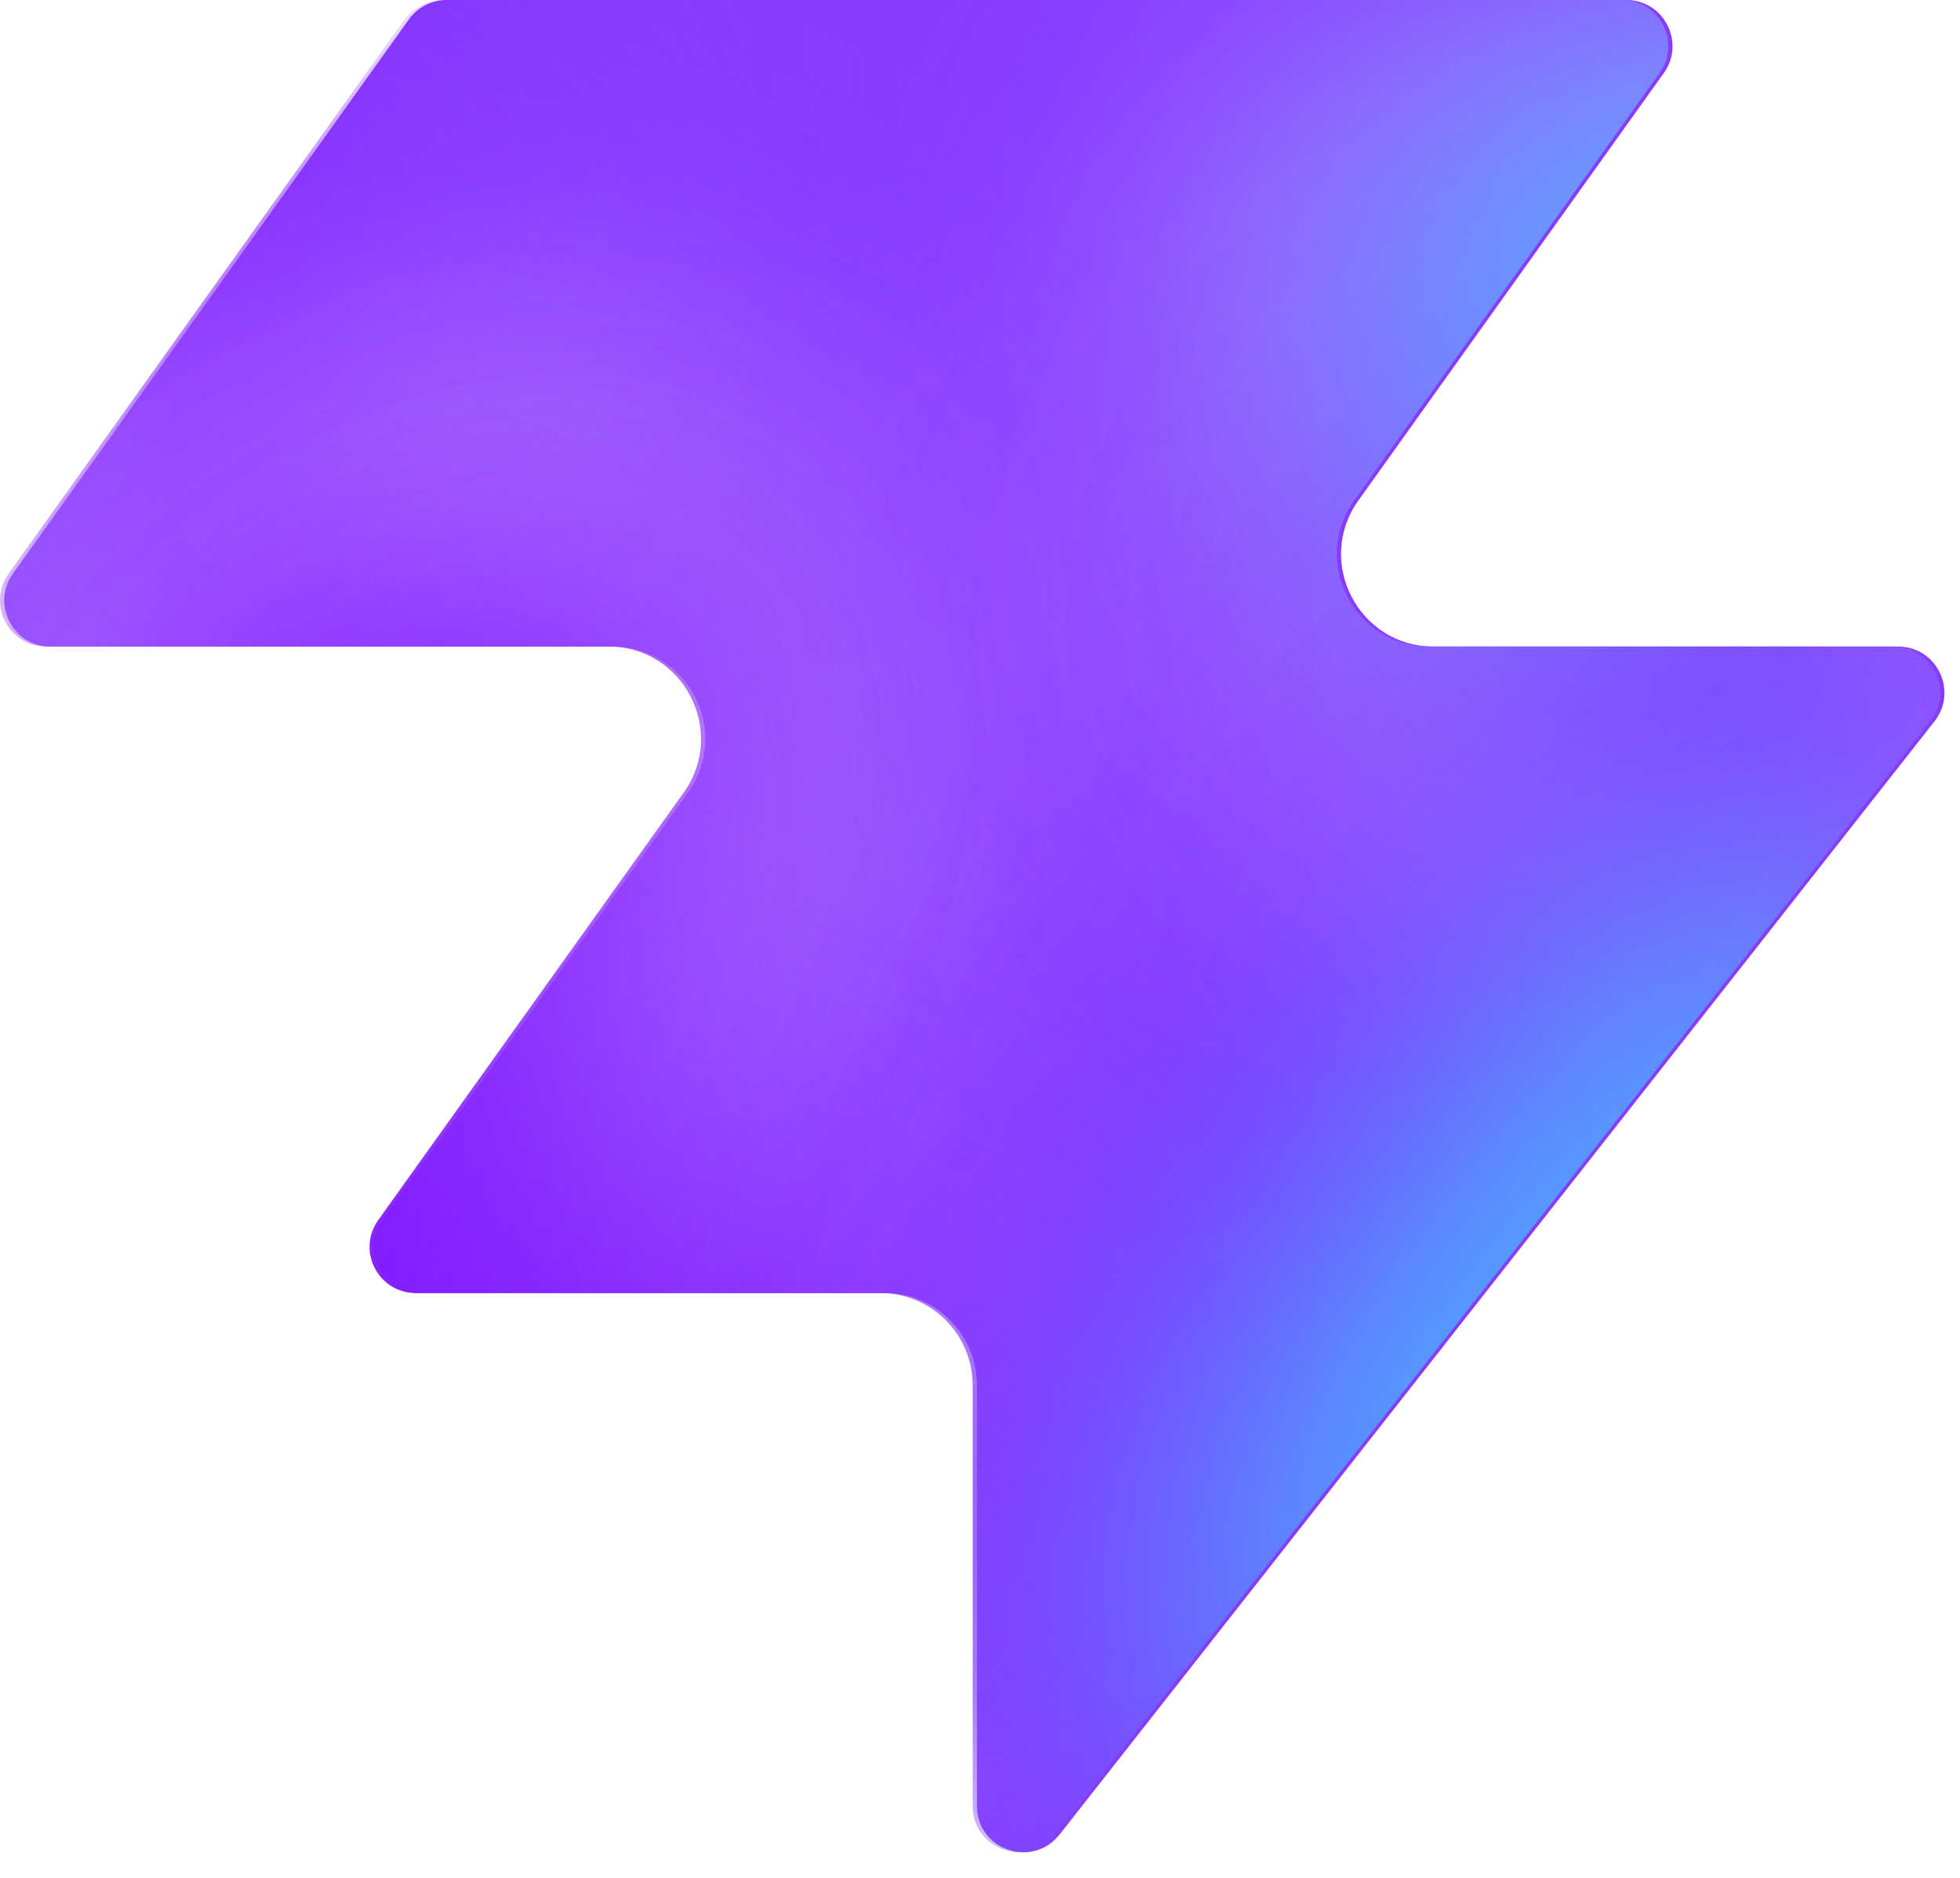
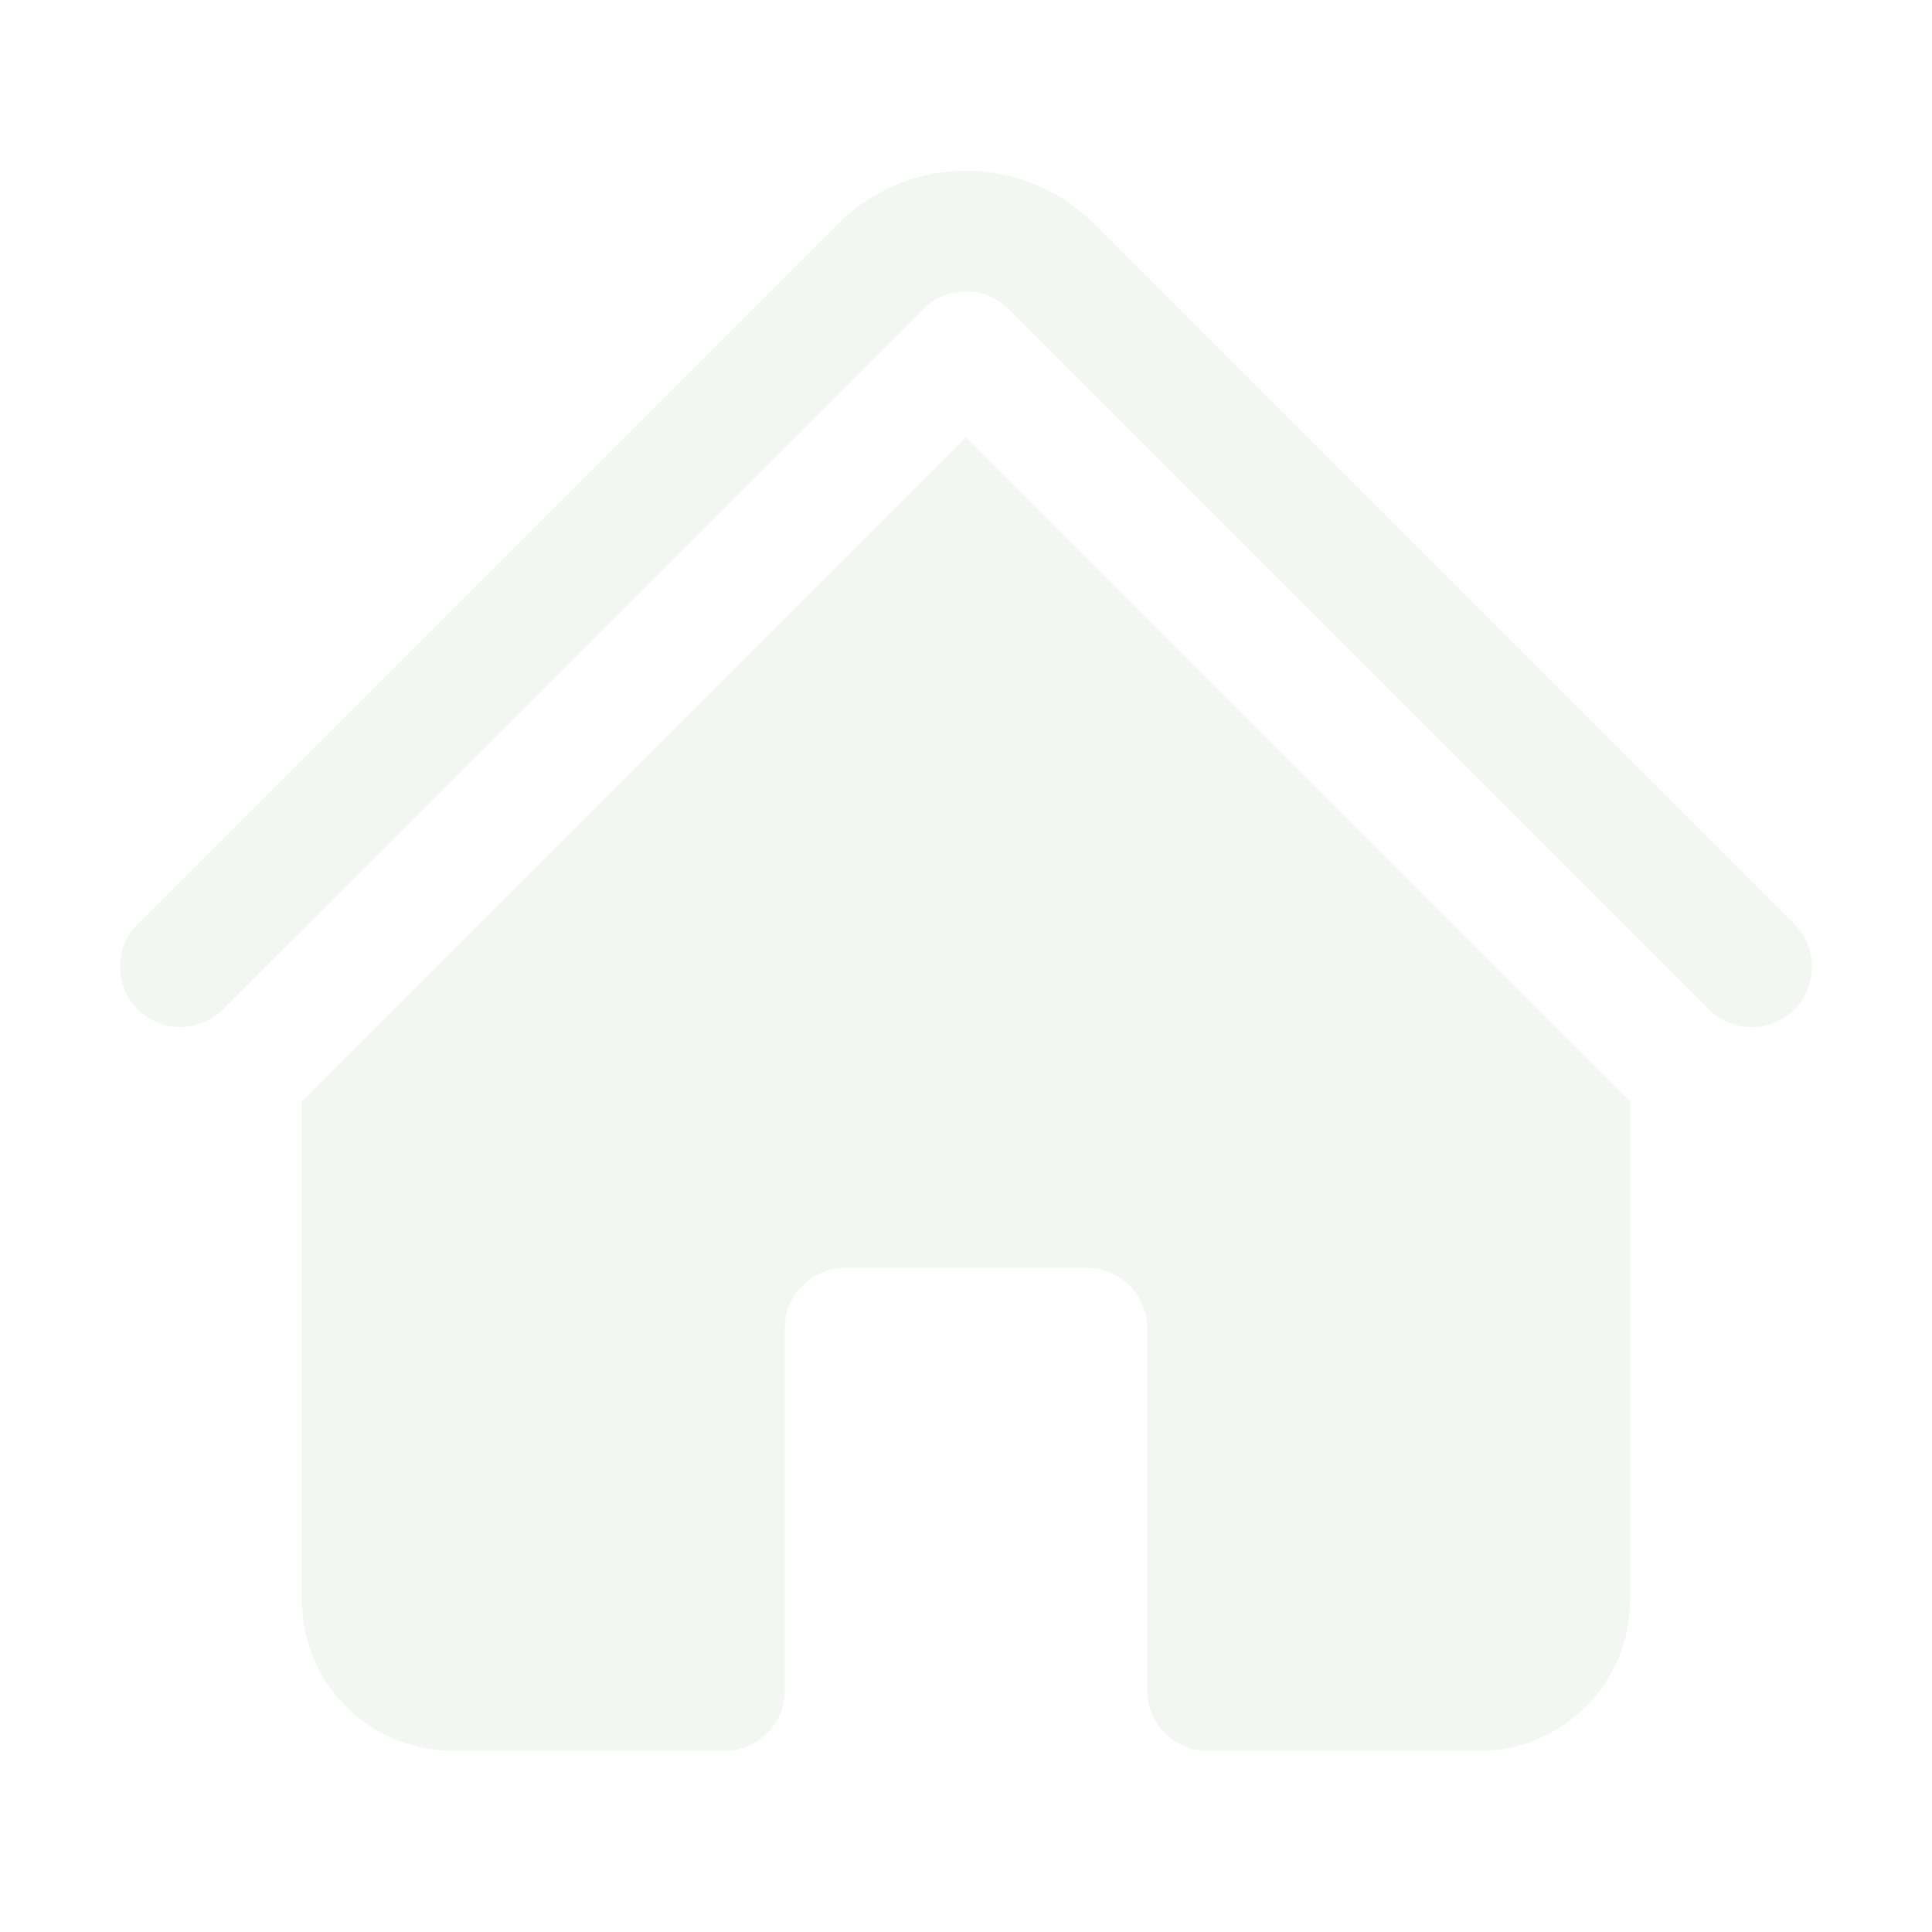
- <svg xmlns="http://www.w3.org/2000/svg" width="48" height="46" fill="none" viewBox="0 0 48 46">
-   <path fill="#863bff" d="M25.946 44.938c-.664.845-2.021.375-2.021-.698V33.937a2.26 2.26 0 0 0-2.262-2.262H10.287c-.92 0-1.456-1.04-.92-1.788l7.48-10.471c1.07-1.497 0-3.578-1.842-3.578H1.237c-.92 0-1.456-1.04-.92-1.788L10.013.474c.214-.297.556-.474.92-.474h28.894c.92 0 1.456 1.04.92 1.788l-7.48 10.471c-1.07 1.498 0 3.579 1.842 3.579h11.377c.943 0 1.473 1.088.89 1.83L25.947 44.94z" style="fill:#863bff;fill:color(display-p3 .525 .23 1);fill-opacity:1" />
-   <mask id="a" width="48" height="46" x="0" y="0" maskUnits="userSpaceOnUse" style="mask-type:alpha">
-     <path fill="#000" d="M25.842 44.938c-.664.844-2.021.375-2.021-.698V33.937a2.26 2.26 0 0 0-2.262-2.262H10.183c-.92 0-1.456-1.04-.92-1.788l7.48-10.471c1.07-1.498 0-3.579-1.842-3.579H1.133c-.92 0-1.456-1.04-.92-1.787L9.91.473c.214-.297.556-.474.92-.474h28.894c.92 0 1.456 1.04.92 1.788l-7.48 10.471c-1.07 1.498 0 3.578 1.842 3.578h11.377c.943 0 1.473 1.088.89 1.832L25.843 44.94z" style="fill:#000;fill-opacity:1" />
-   </mask>
-   <g mask="url(#a)">
-     <g filter="url(#b)">
-       <ellipse cx="5.508" cy="14.704" fill="#ede6ff" rx="5.508" ry="14.704" style="fill:#ede6ff;fill:color(display-p3 .927 .903 1);fill-opacity:1" transform="matrix(.00324 1 1 -.00324 -4.47 31.516)" />
-     </g>
-     <g filter="url(#c)">
-       <ellipse cx="10.399" cy="29.851" fill="#ede6ff" rx="10.399" ry="29.851" style="fill:#ede6ff;fill:color(display-p3 .927 .903 1);fill-opacity:1" transform="matrix(.00324 1 1 -.00324 -39.328 7.883)" />
-     </g>
-     <g filter="url(#d)">
-       <ellipse cx="5.508" cy="30.487" fill="#7e14ff" rx="5.508" ry="30.487" style="fill:#7e14ff;fill:color(display-p3 .492 .077 1);fill-opacity:1" transform="rotate(89.814 -25.913 -14.639)scale(1 -1)" />
-     </g>
-     <g filter="url(#e)">
-       <ellipse cx="5.508" cy="30.599" fill="#7e14ff" rx="5.508" ry="30.599" style="fill:#7e14ff;fill:color(display-p3 .492 .077 1);fill-opacity:1" transform="rotate(89.814 -32.644 -3.334)scale(1 -1)" />
-     </g>
-     <g filter="url(#f)">
-       <ellipse cx="5.508" cy="30.599" fill="#7e14ff" rx="5.508" ry="30.599" style="fill:#7e14ff;fill:color(display-p3 .492 .077 1);fill-opacity:1" transform="matrix(.00324 1 1 -.00324 -34.34 30.47)" />
-     </g>
-     <g filter="url(#g)">
-       <ellipse cx="14.072" cy="22.078" fill="#ede6ff" rx="14.072" ry="22.078" style="fill:#ede6ff;fill:color(display-p3 .927 .903 1);fill-opacity:1" transform="rotate(93.35 24.506 48.493)scale(-1 1)" />
-     </g>
-     <g filter="url(#h)">
-       <ellipse cx="3.47" cy="21.501" fill="#7e14ff" rx="3.47" ry="21.501" style="fill:#7e14ff;fill:color(display-p3 .492 .077 1);fill-opacity:1" transform="rotate(89.009 28.708 47.59)scale(-1 1)" />
-     </g>
-     <g filter="url(#i)">
-       <ellipse cx="3.47" cy="21.501" fill="#7e14ff" rx="3.47" ry="21.501" style="fill:#7e14ff;fill:color(display-p3 .492 .077 1);fill-opacity:1" transform="rotate(89.009 28.708 47.59)scale(-1 1)" />
-     </g>
-     <g filter="url(#j)">
-       <ellipse cx=".387" cy="8.972" fill="#7e14ff" rx="4.407" ry="29.108" style="fill:#7e14ff;fill:color(display-p3 .492 .077 1);fill-opacity:1" transform="rotate(39.51 .387 8.972)" />
-     </g>
-     <g filter="url(#k)">
-       <ellipse cx="47.523" cy="-6.092" fill="#7e14ff" rx="4.407" ry="29.108" style="fill:#7e14ff;fill:color(display-p3 .492 .077 1);fill-opacity:1" transform="rotate(37.892 47.523 -6.092)" />
-     </g>
-     <g filter="url(#l)">
-       <ellipse cx="41.412" cy="6.333" fill="#47bfff" rx="5.971" ry="9.665" style="fill:#47bfff;fill:color(display-p3 .28 .748 1);fill-opacity:1" transform="rotate(37.892 41.412 6.333)" />
-     </g>
-     <g filter="url(#m)">
-       <ellipse cx="-1.879" cy="38.332" fill="#7e14ff" rx="4.407" ry="29.108" style="fill:#7e14ff;fill:color(display-p3 .492 .077 1);fill-opacity:1" transform="rotate(37.892 -1.88 38.332)" />
-     </g>
-     <g filter="url(#n)">
-       <ellipse cx="-1.879" cy="38.332" fill="#7e14ff" rx="4.407" ry="29.108" style="fill:#7e14ff;fill:color(display-p3 .492 .077 1);fill-opacity:1" transform="rotate(37.892 -1.88 38.332)" />
-     </g>
-     <g filter="url(#o)">
-       <ellipse cx="35.651" cy="29.907" fill="#7e14ff" rx="4.407" ry="29.108" style="fill:#7e14ff;fill:color(display-p3 .492 .077 1);fill-opacity:1" transform="rotate(37.892 35.651 29.907)" />
-     </g>
-     <g filter="url(#p)">
-       <ellipse cx="38.418" cy="32.4" fill="#47bfff" rx="5.971" ry="15.297" style="fill:#47bfff;fill:color(display-p3 .28 .748 1);fill-opacity:1" transform="rotate(37.892 38.418 32.4)" />
-     </g>
-   </g>
-   <defs>
-     <filter id="b" width="60.045" height="41.654" x="-19.77" y="16.149" color-interpolation-filters="sRGB" filterUnits="userSpaceOnUse">
-       <feFlood flood-opacity="0" result="BackgroundImageFix" />
-       <feBlend in="SourceGraphic" in2="BackgroundImageFix" result="shape" />
-       <feGaussianBlur result="effect1_foregroundBlur_2002_17158" stdDeviation="7.659" />
-     </filter>
-     <filter id="c" width="90.34" height="51.437" x="-54.613" y="-7.533" color-interpolation-filters="sRGB" filterUnits="userSpaceOnUse">
-       <feFlood flood-opacity="0" result="BackgroundImageFix" />
-       <feBlend in="SourceGraphic" in2="BackgroundImageFix" result="shape" />
-       <feGaussianBlur result="effect1_foregroundBlur_2002_17158" stdDeviation="7.659" />
-     </filter>
-     <filter id="d" width="79.355" height="29.4" x="-49.64" y="2.03" color-interpolation-filters="sRGB" filterUnits="userSpaceOnUse">
-       <feFlood flood-opacity="0" result="BackgroundImageFix" />
-       <feBlend in="SourceGraphic" in2="BackgroundImageFix" result="shape" />
-       <feGaussianBlur result="effect1_foregroundBlur_2002_17158" stdDeviation="4.596" />
-     </filter>
-     <filter id="e" width="79.579" height="29.4" x="-45.045" y="20.029" color-interpolation-filters="sRGB" filterUnits="userSpaceOnUse">
-       <feFlood flood-opacity="0" result="BackgroundImageFix" />
-       <feBlend in="SourceGraphic" in2="BackgroundImageFix" result="shape" />
-       <feGaussianBlur result="effect1_foregroundBlur_2002_17158" stdDeviation="4.596" />
-     </filter>
-     <filter id="f" width="79.579" height="29.4" x="-43.513" y="21.178" color-interpolation-filters="sRGB" filterUnits="userSpaceOnUse">
-       <feFlood flood-opacity="0" result="BackgroundImageFix" />
-       <feBlend in="SourceGraphic" in2="BackgroundImageFix" result="shape" />
-       <feGaussianBlur result="effect1_foregroundBlur_2002_17158" stdDeviation="4.596" />
-     </filter>
-     <filter id="g" width="74.749" height="58.852" x="15.756" y="-17.901" color-interpolation-filters="sRGB" filterUnits="userSpaceOnUse">
-       <feFlood flood-opacity="0" result="BackgroundImageFix" />
-       <feBlend in="SourceGraphic" in2="BackgroundImageFix" result="shape" />
-       <feGaussianBlur result="effect1_foregroundBlur_2002_17158" stdDeviation="7.659" />
-     </filter>
-     <filter id="h" width="61.377" height="25.362" x="23.548" y="2.284" color-interpolation-filters="sRGB" filterUnits="userSpaceOnUse">
-       <feFlood flood-opacity="0" result="BackgroundImageFix" />
-       <feBlend in="SourceGraphic" in2="BackgroundImageFix" result="shape" />
-       <feGaussianBlur result="effect1_foregroundBlur_2002_17158" stdDeviation="4.596" />
-     </filter>
-     <filter id="i" width="61.377" height="25.362" x="23.548" y="2.284" color-interpolation-filters="sRGB" filterUnits="userSpaceOnUse">
-       <feFlood flood-opacity="0" result="BackgroundImageFix" />
-       <feBlend in="SourceGraphic" in2="BackgroundImageFix" result="shape" />
-       <feGaussianBlur result="effect1_foregroundBlur_2002_17158" stdDeviation="4.596" />
-     </filter>
-     <filter id="j" width="56.045" height="63.649" x="-27.636" y="-22.853" color-interpolation-filters="sRGB" filterUnits="userSpaceOnUse">
-       <feFlood flood-opacity="0" result="BackgroundImageFix" />
-       <feBlend in="SourceGraphic" in2="BackgroundImageFix" result="shape" />
-       <feGaussianBlur result="effect1_foregroundBlur_2002_17158" stdDeviation="4.596" />
-     </filter>
-     <filter id="k" width="54.814" height="64.646" x="20.116" y="-38.415" color-interpolation-filters="sRGB" filterUnits="userSpaceOnUse">
-       <feFlood flood-opacity="0" result="BackgroundImageFix" />
-       <feBlend in="SourceGraphic" in2="BackgroundImageFix" result="shape" />
-       <feGaussianBlur result="effect1_foregroundBlur_2002_17158" stdDeviation="4.596" />
-     </filter>
-     <filter id="l" width="33.541" height="35.313" x="24.641" y="-11.323" color-interpolation-filters="sRGB" filterUnits="userSpaceOnUse">
-       <feFlood flood-opacity="0" result="BackgroundImageFix" />
-       <feBlend in="SourceGraphic" in2="BackgroundImageFix" result="shape" />
-       <feGaussianBlur result="effect1_foregroundBlur_2002_17158" stdDeviation="4.596" />
-     </filter>
-     <filter id="m" width="54.814" height="64.646" x="-29.286" y="6.009" color-interpolation-filters="sRGB" filterUnits="userSpaceOnUse">
-       <feFlood flood-opacity="0" result="BackgroundImageFix" />
-       <feBlend in="SourceGraphic" in2="BackgroundImageFix" result="shape" />
-       <feGaussianBlur result="effect1_foregroundBlur_2002_17158" stdDeviation="4.596" />
-     </filter>
-     <filter id="n" width="54.814" height="64.646" x="-29.286" y="6.009" color-interpolation-filters="sRGB" filterUnits="userSpaceOnUse">
-       <feFlood flood-opacity="0" result="BackgroundImageFix" />
-       <feBlend in="SourceGraphic" in2="BackgroundImageFix" result="shape" />
-       <feGaussianBlur result="effect1_foregroundBlur_2002_17158" stdDeviation="4.596" />
-     </filter>
-     <filter id="o" width="54.814" height="64.646" x="8.244" y="-2.416" color-interpolation-filters="sRGB" filterUnits="userSpaceOnUse">
-       <feFlood flood-opacity="0" result="BackgroundImageFix" />
-       <feBlend in="SourceGraphic" in2="BackgroundImageFix" result="shape" />
-       <feGaussianBlur result="effect1_foregroundBlur_2002_17158" stdDeviation="4.596" />
-     </filter>
-     <filter id="p" width="39.409" height="43.623" x="18.713" y="10.588" color-interpolation-filters="sRGB" filterUnits="userSpaceOnUse">
-       <feFlood flood-opacity="0" result="BackgroundImageFix" />
-       <feBlend in="SourceGraphic" in2="BackgroundImageFix" result="shape" />
-       <feGaussianBlur result="effect1_foregroundBlur_2002_17158" stdDeviation="4.596" />
-     </filter>
-   </defs>
+ <svg xmlns="http://www.w3.org/2000/svg" viewBox="0 0 24 24" width="48" height="48" fill="#f3f7f1">
+   <path d="M11.47 3.841a.75.75 0 0 1 1.06 0l8.69 8.69a.75.75 0 1 0 1.06-1.061l-8.689-8.69a2.25 2.25 0 0 0-3.182 0l-8.69 8.69a.75.75 0 1 0 1.061 1.06l8.69-8.689Z" />
+   <path d="m12 5.432 8.159 8.159c.03.03.06.058.091.086v6.198c0 1.035-.84 1.875-1.875 1.875H15a.75.75 0 0 1-.75-.75v-4.5a.75.75 0 0 0-.75-.75h-3a.75.75 0 0 0-.75.75V21a.75.75 0 0 1-.75.75H5.625a1.875 1.875 0 0 1-1.875-1.875v-6.198a2.29 2.29 0 0 0 .091-.086L12 5.432Z" />
</svg>
